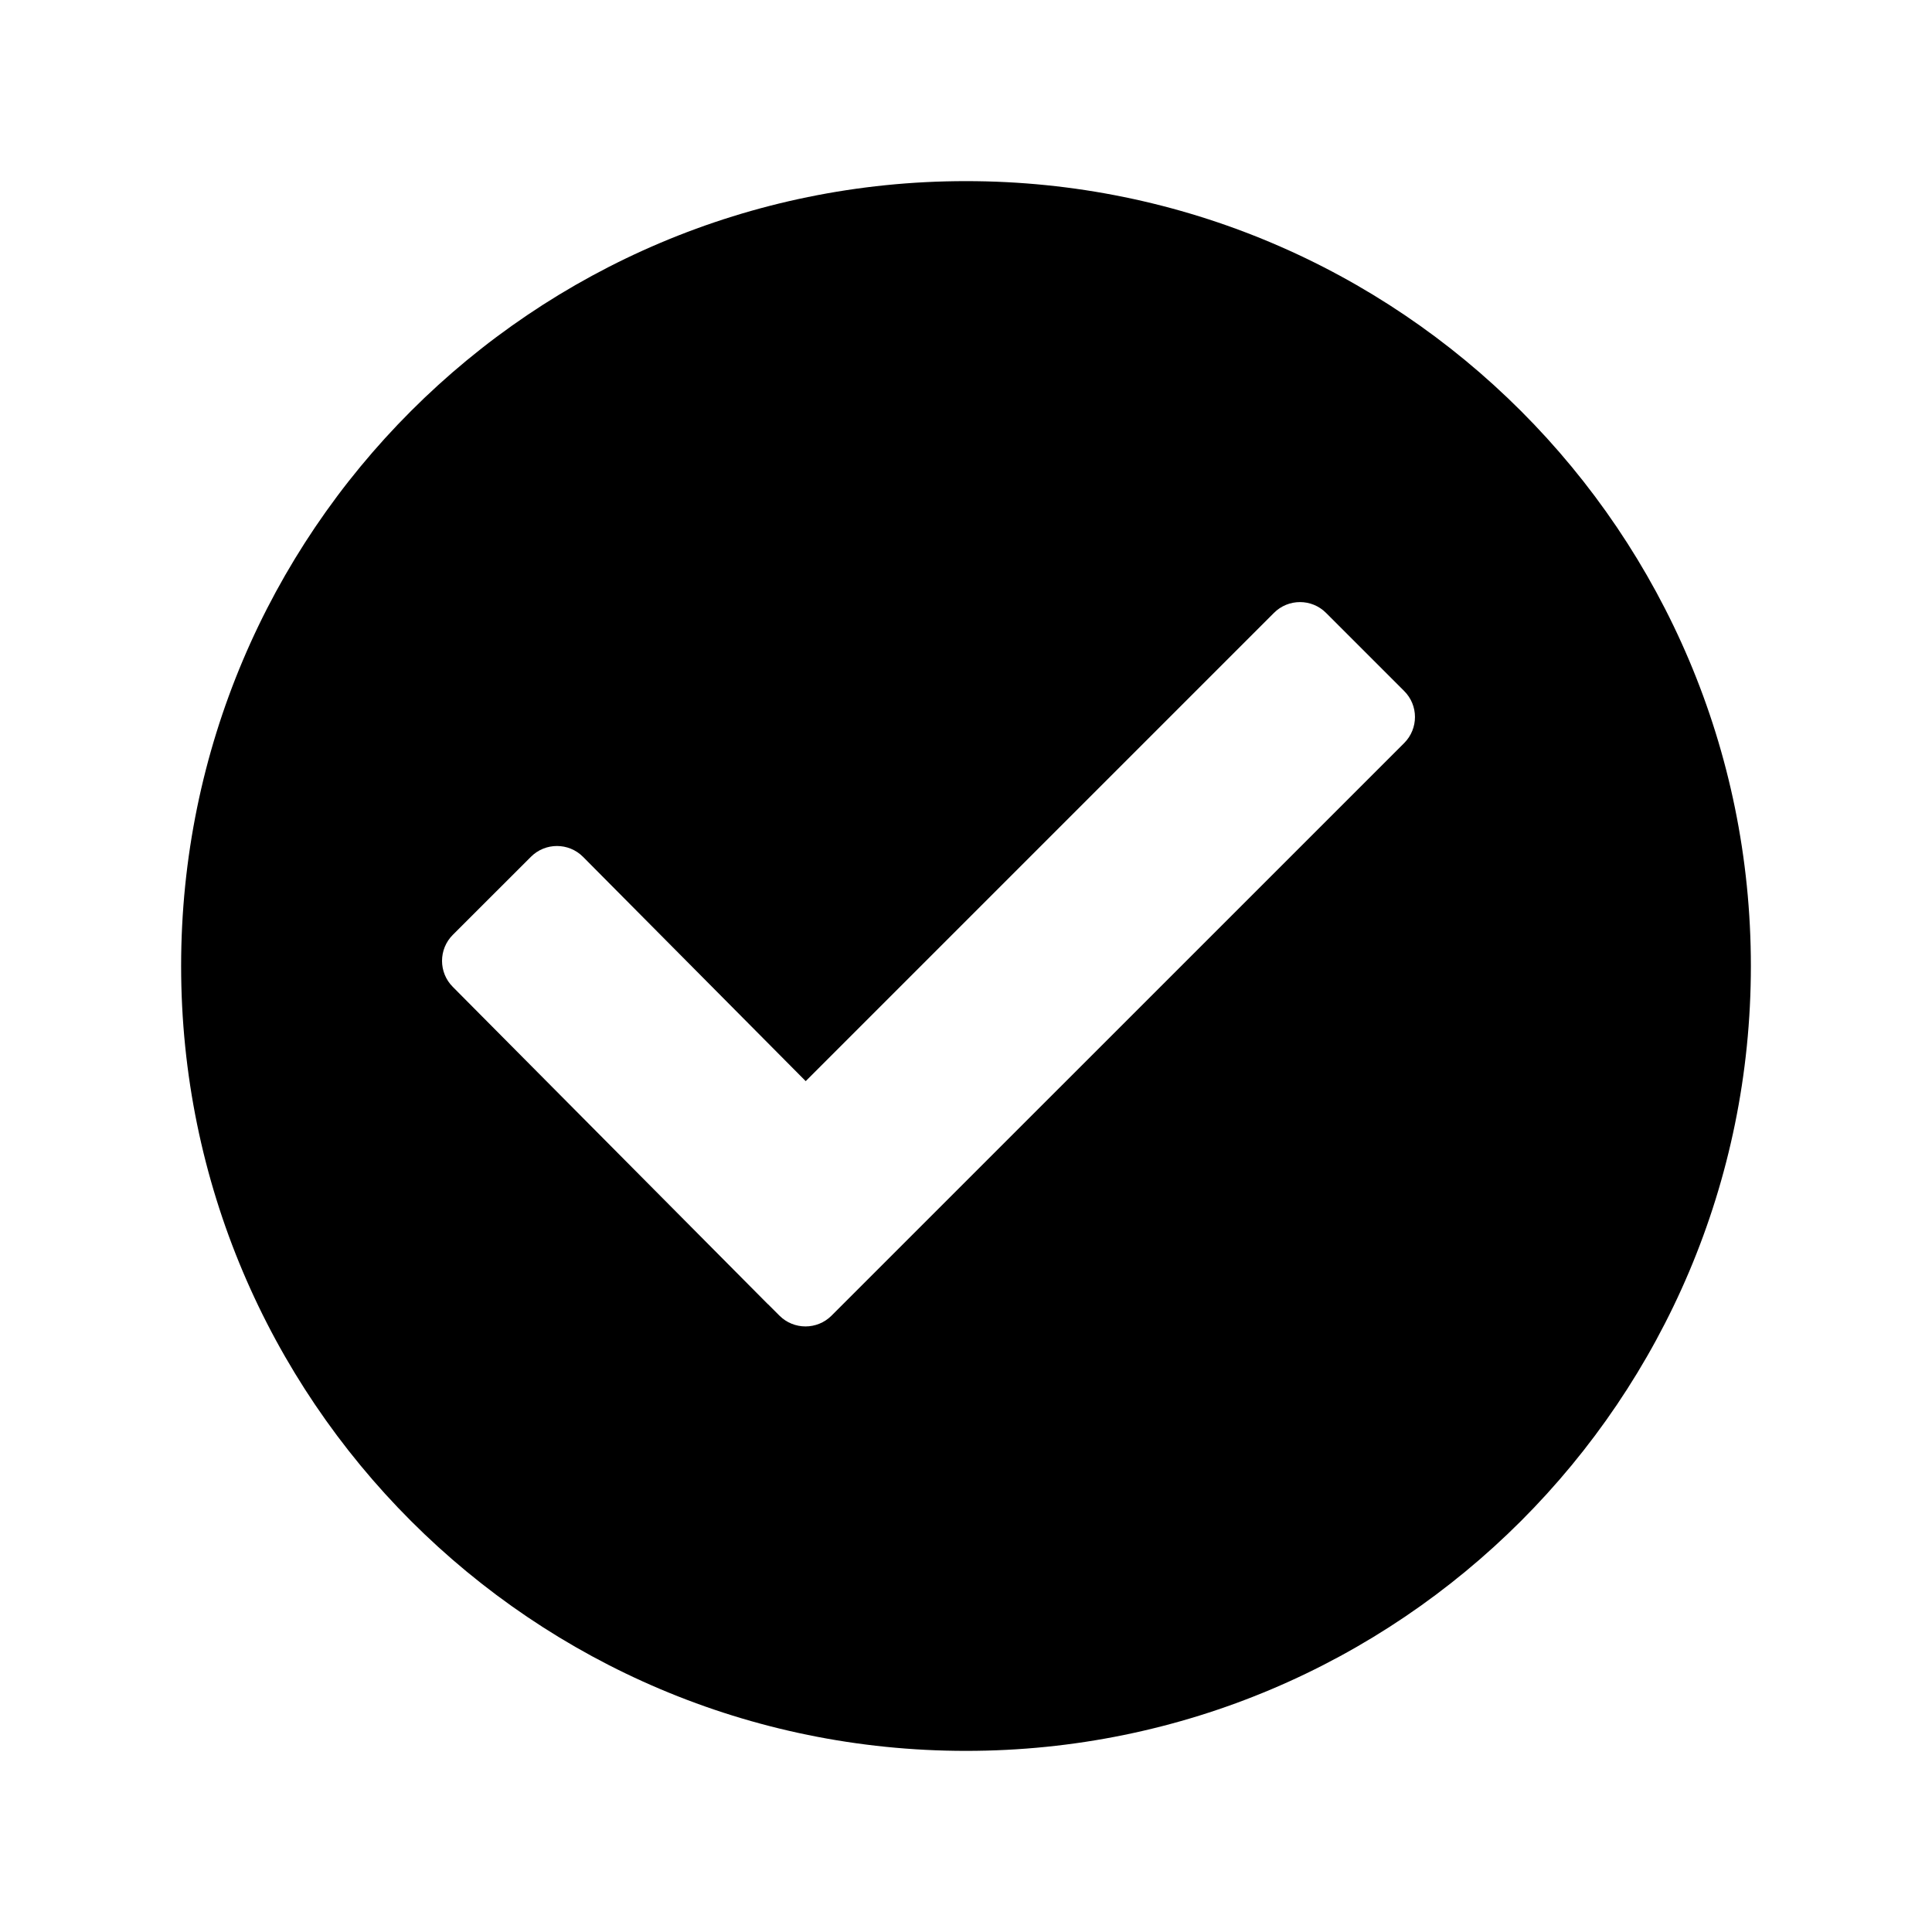
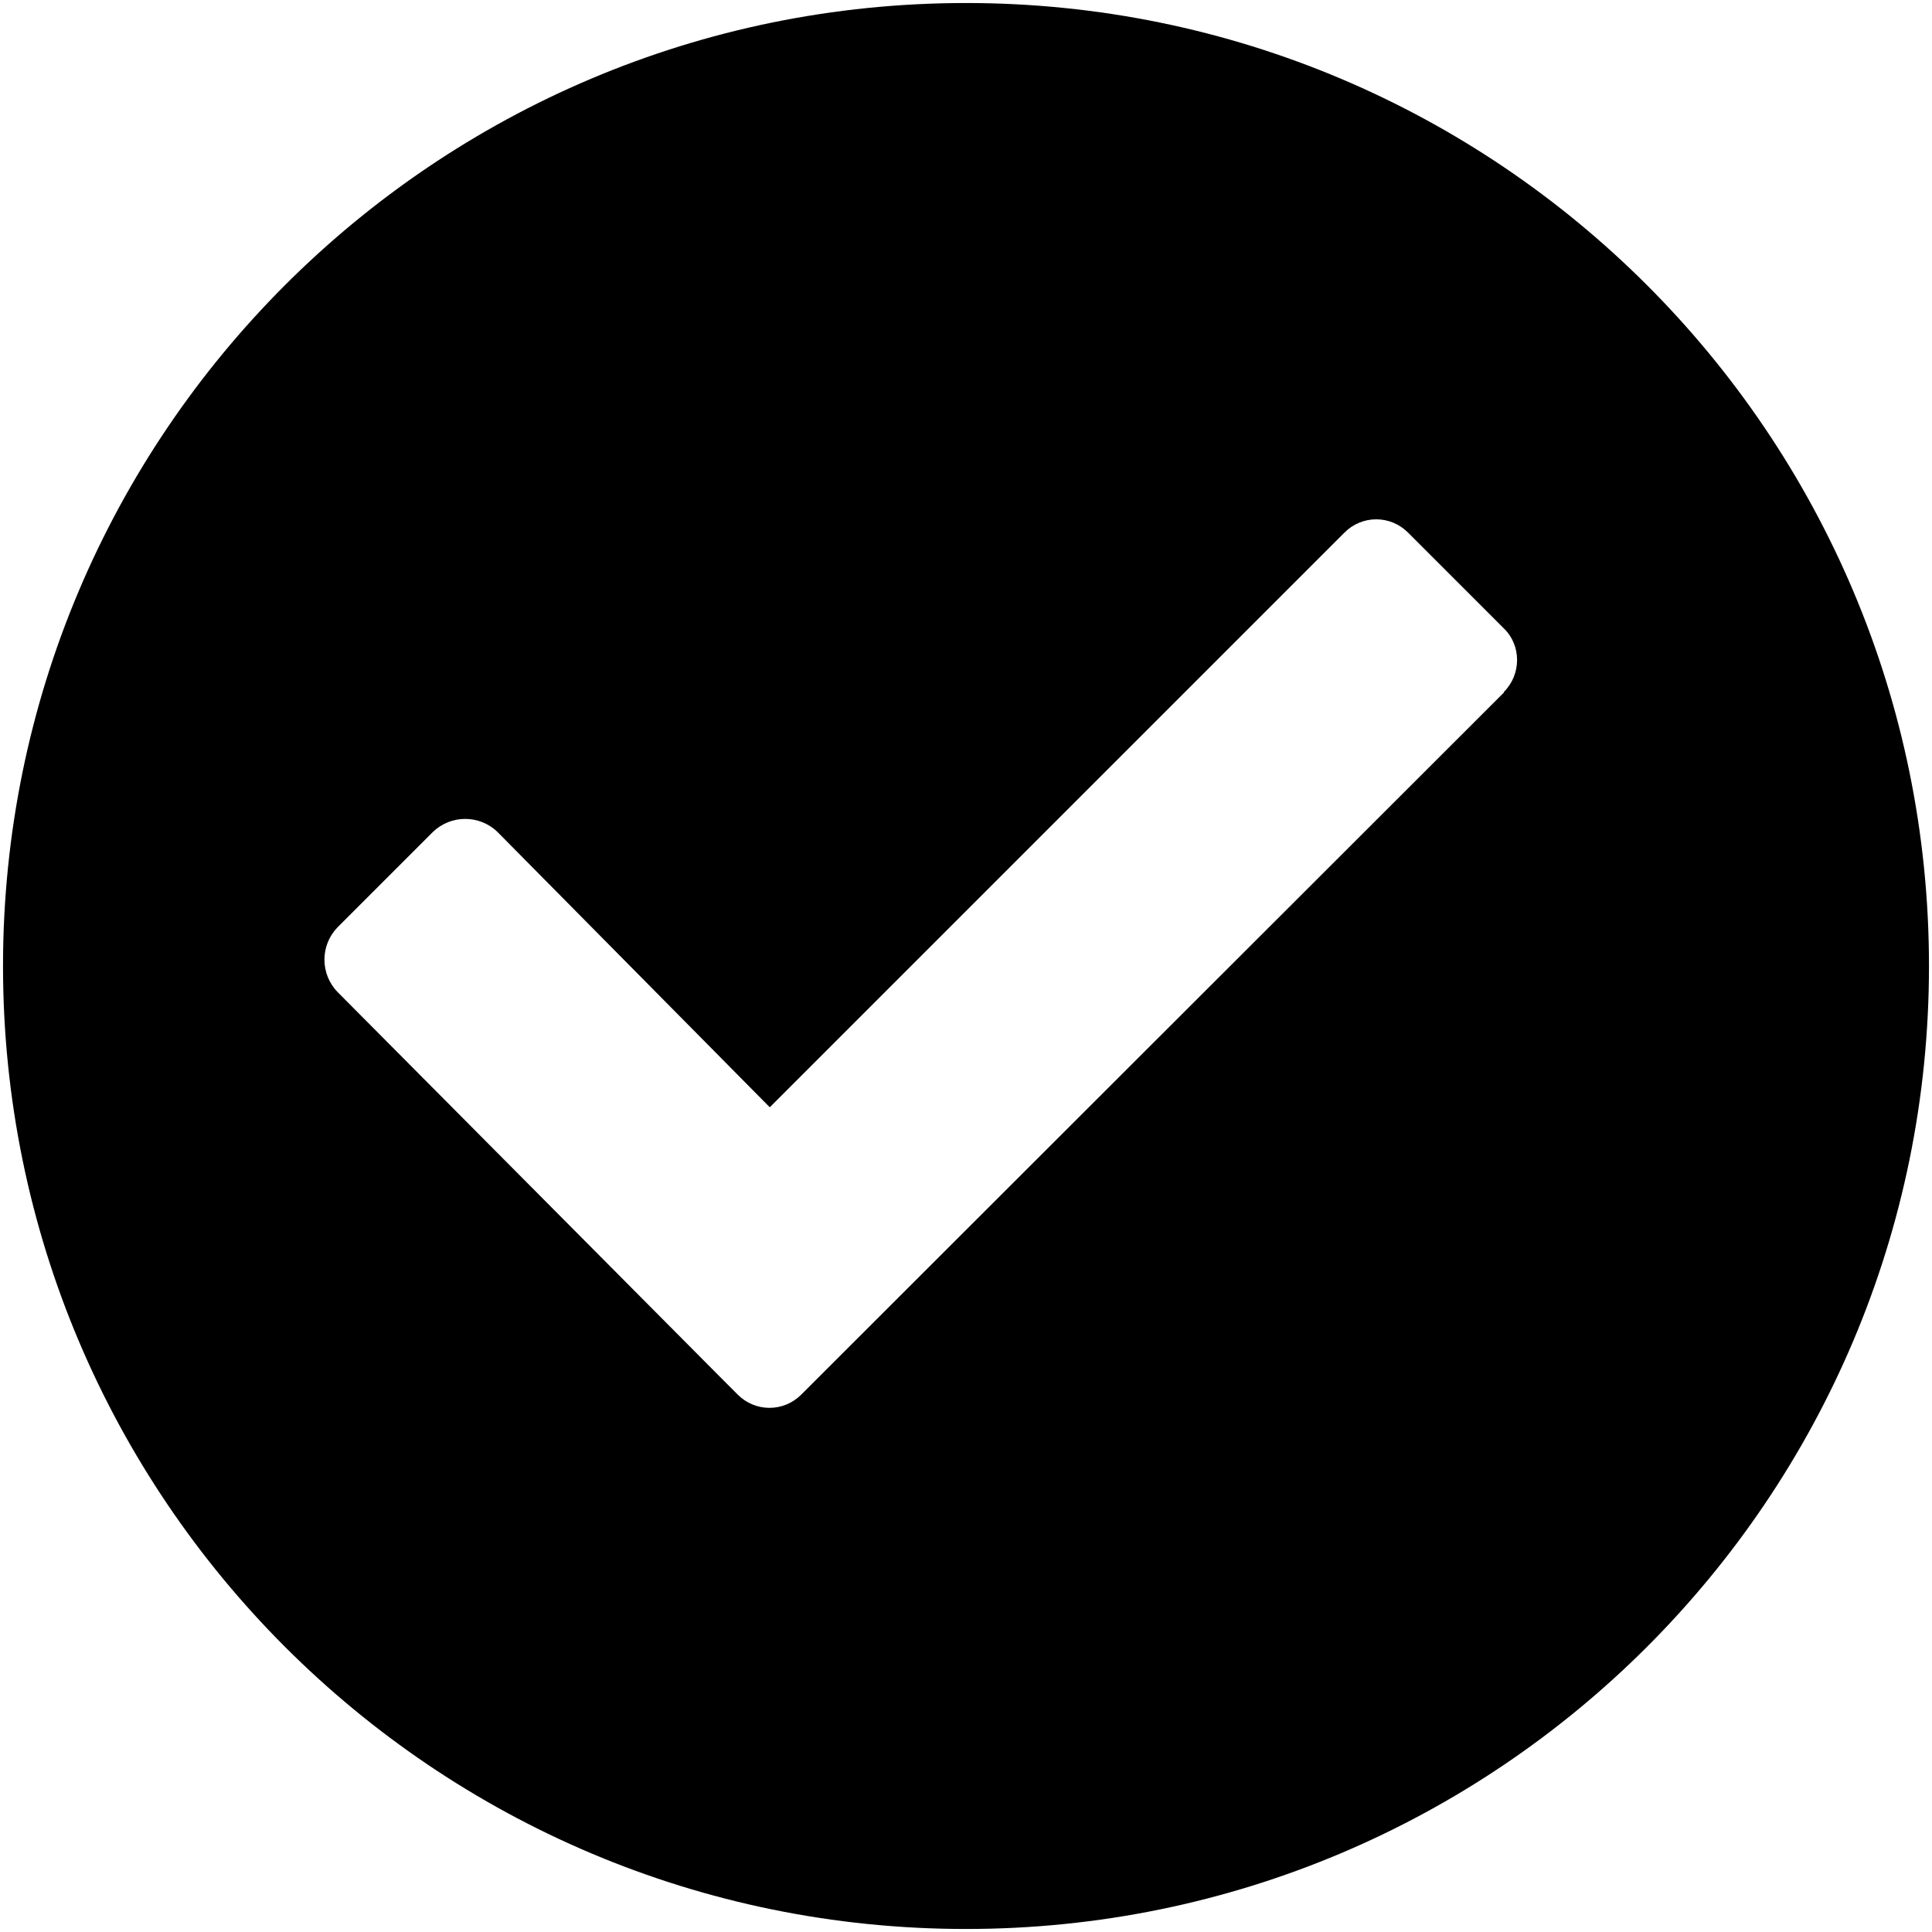
- <svg xmlns="http://www.w3.org/2000/svg" fill="#000000" width="800px" height="800px" viewBox="0 0 32 32" version="1.1">
-   <path d="M16 3c-7.18 0-13 5.82-13 13s5.82 13 13 13 13-5.82 13-13-5.82-13-13-13zM23.258 12.307l-9.486 9.485c-0.238 0.237-0.623 0.237-0.861 0l-0.191-0.191-0.001 0.001-5.219-5.256c-0.238-0.238-0.238-0.624 0-0.862l1.294-1.293c0.238-0.238 0.624-0.238 0.862 0l3.689 3.716 7.756-7.756c0.238-0.238 0.624-0.238 0.862 0l1.294 1.294c0.239 0.237 0.239 0.623 0.001 0.862z" />
+ <svg xmlns="http://www.w3.org/2000/svg" viewBox="0 0 32 32">
+   <path d="M16 .05a15.95 15.95 0 1 0 0 31.9 15.95 15.95 0 0 0 0-31.9zm8.91 11.42L13.27 23.1a.74.74 0 0 1-1.05 0l-.23-.23-6.4-6.44a.77.77 0 0 1 0-1.07l1.58-1.58a.77.77 0 0 1 1.07 0l4.51 4.56 9.52-9.52a.74.74 0 0 1 1.05 0l1.59 1.59c.29.28.29.76 0 1.05z" />
</svg>
